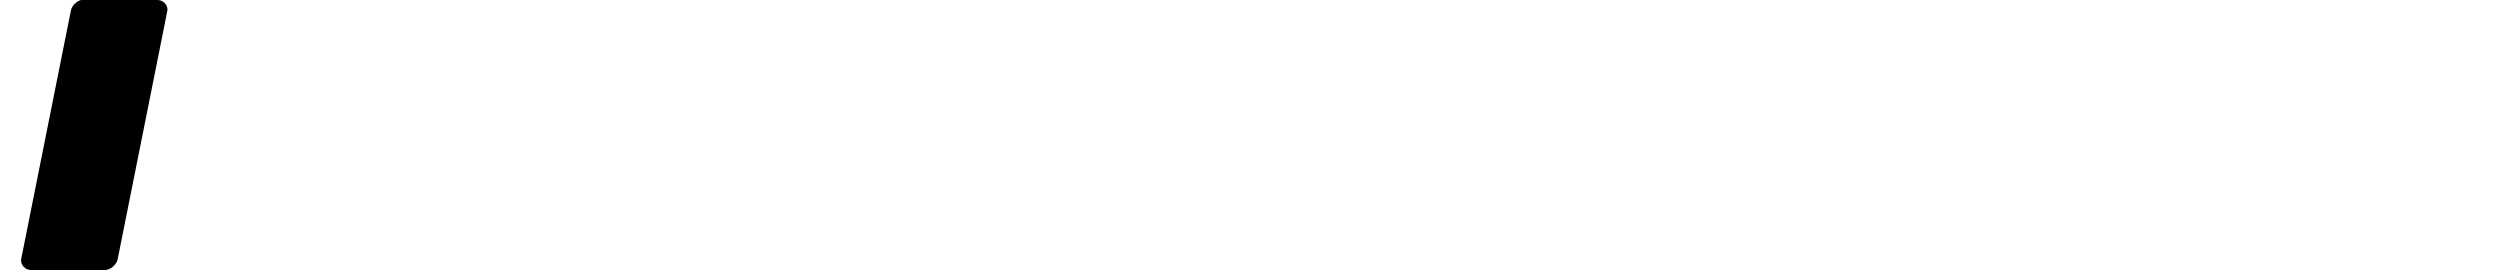
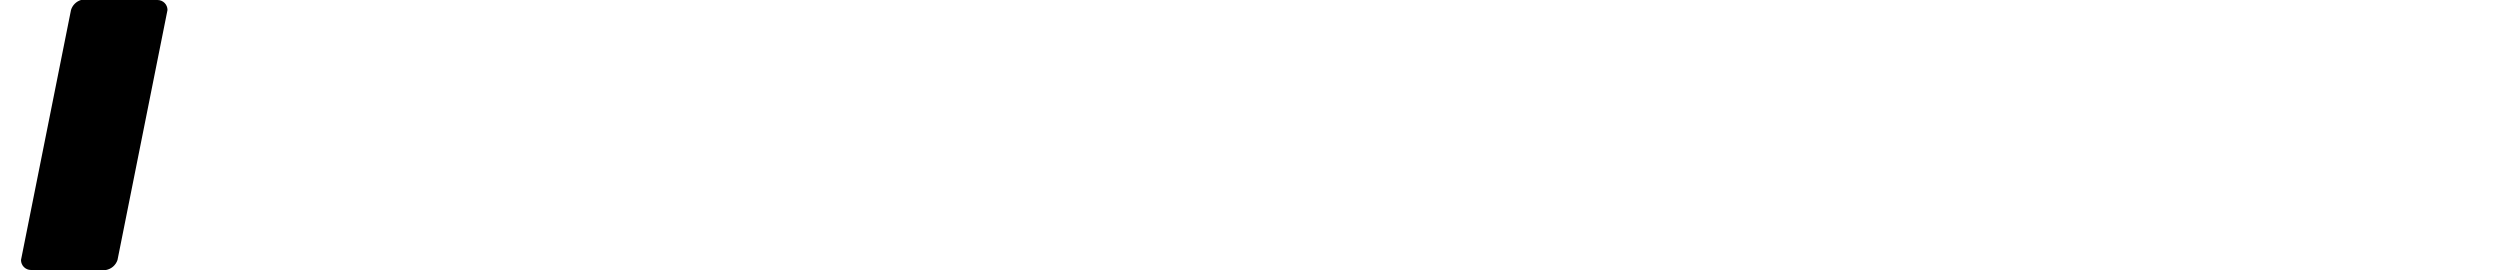
- <svg xmlns="http://www.w3.org/2000/svg" role="img" width="100%" height="auto" viewBox="-100 50 5000 545">
+ <svg xmlns="http://www.w3.org/2000/svg" role="img" width="100%" height="auto" viewBox="-100 50 5000 540">
  <path d="M200,50 l15,0 a20,20 0 0 1 20,20              l-100,500 a30,30 0 0 1 -23,20             l-150,0 a20,20 0 0 1 -20,-20             l100,-500 a30,30 0 0 1 20,-20" fill="black" stroke="" stroke-width="3" />
</svg>
